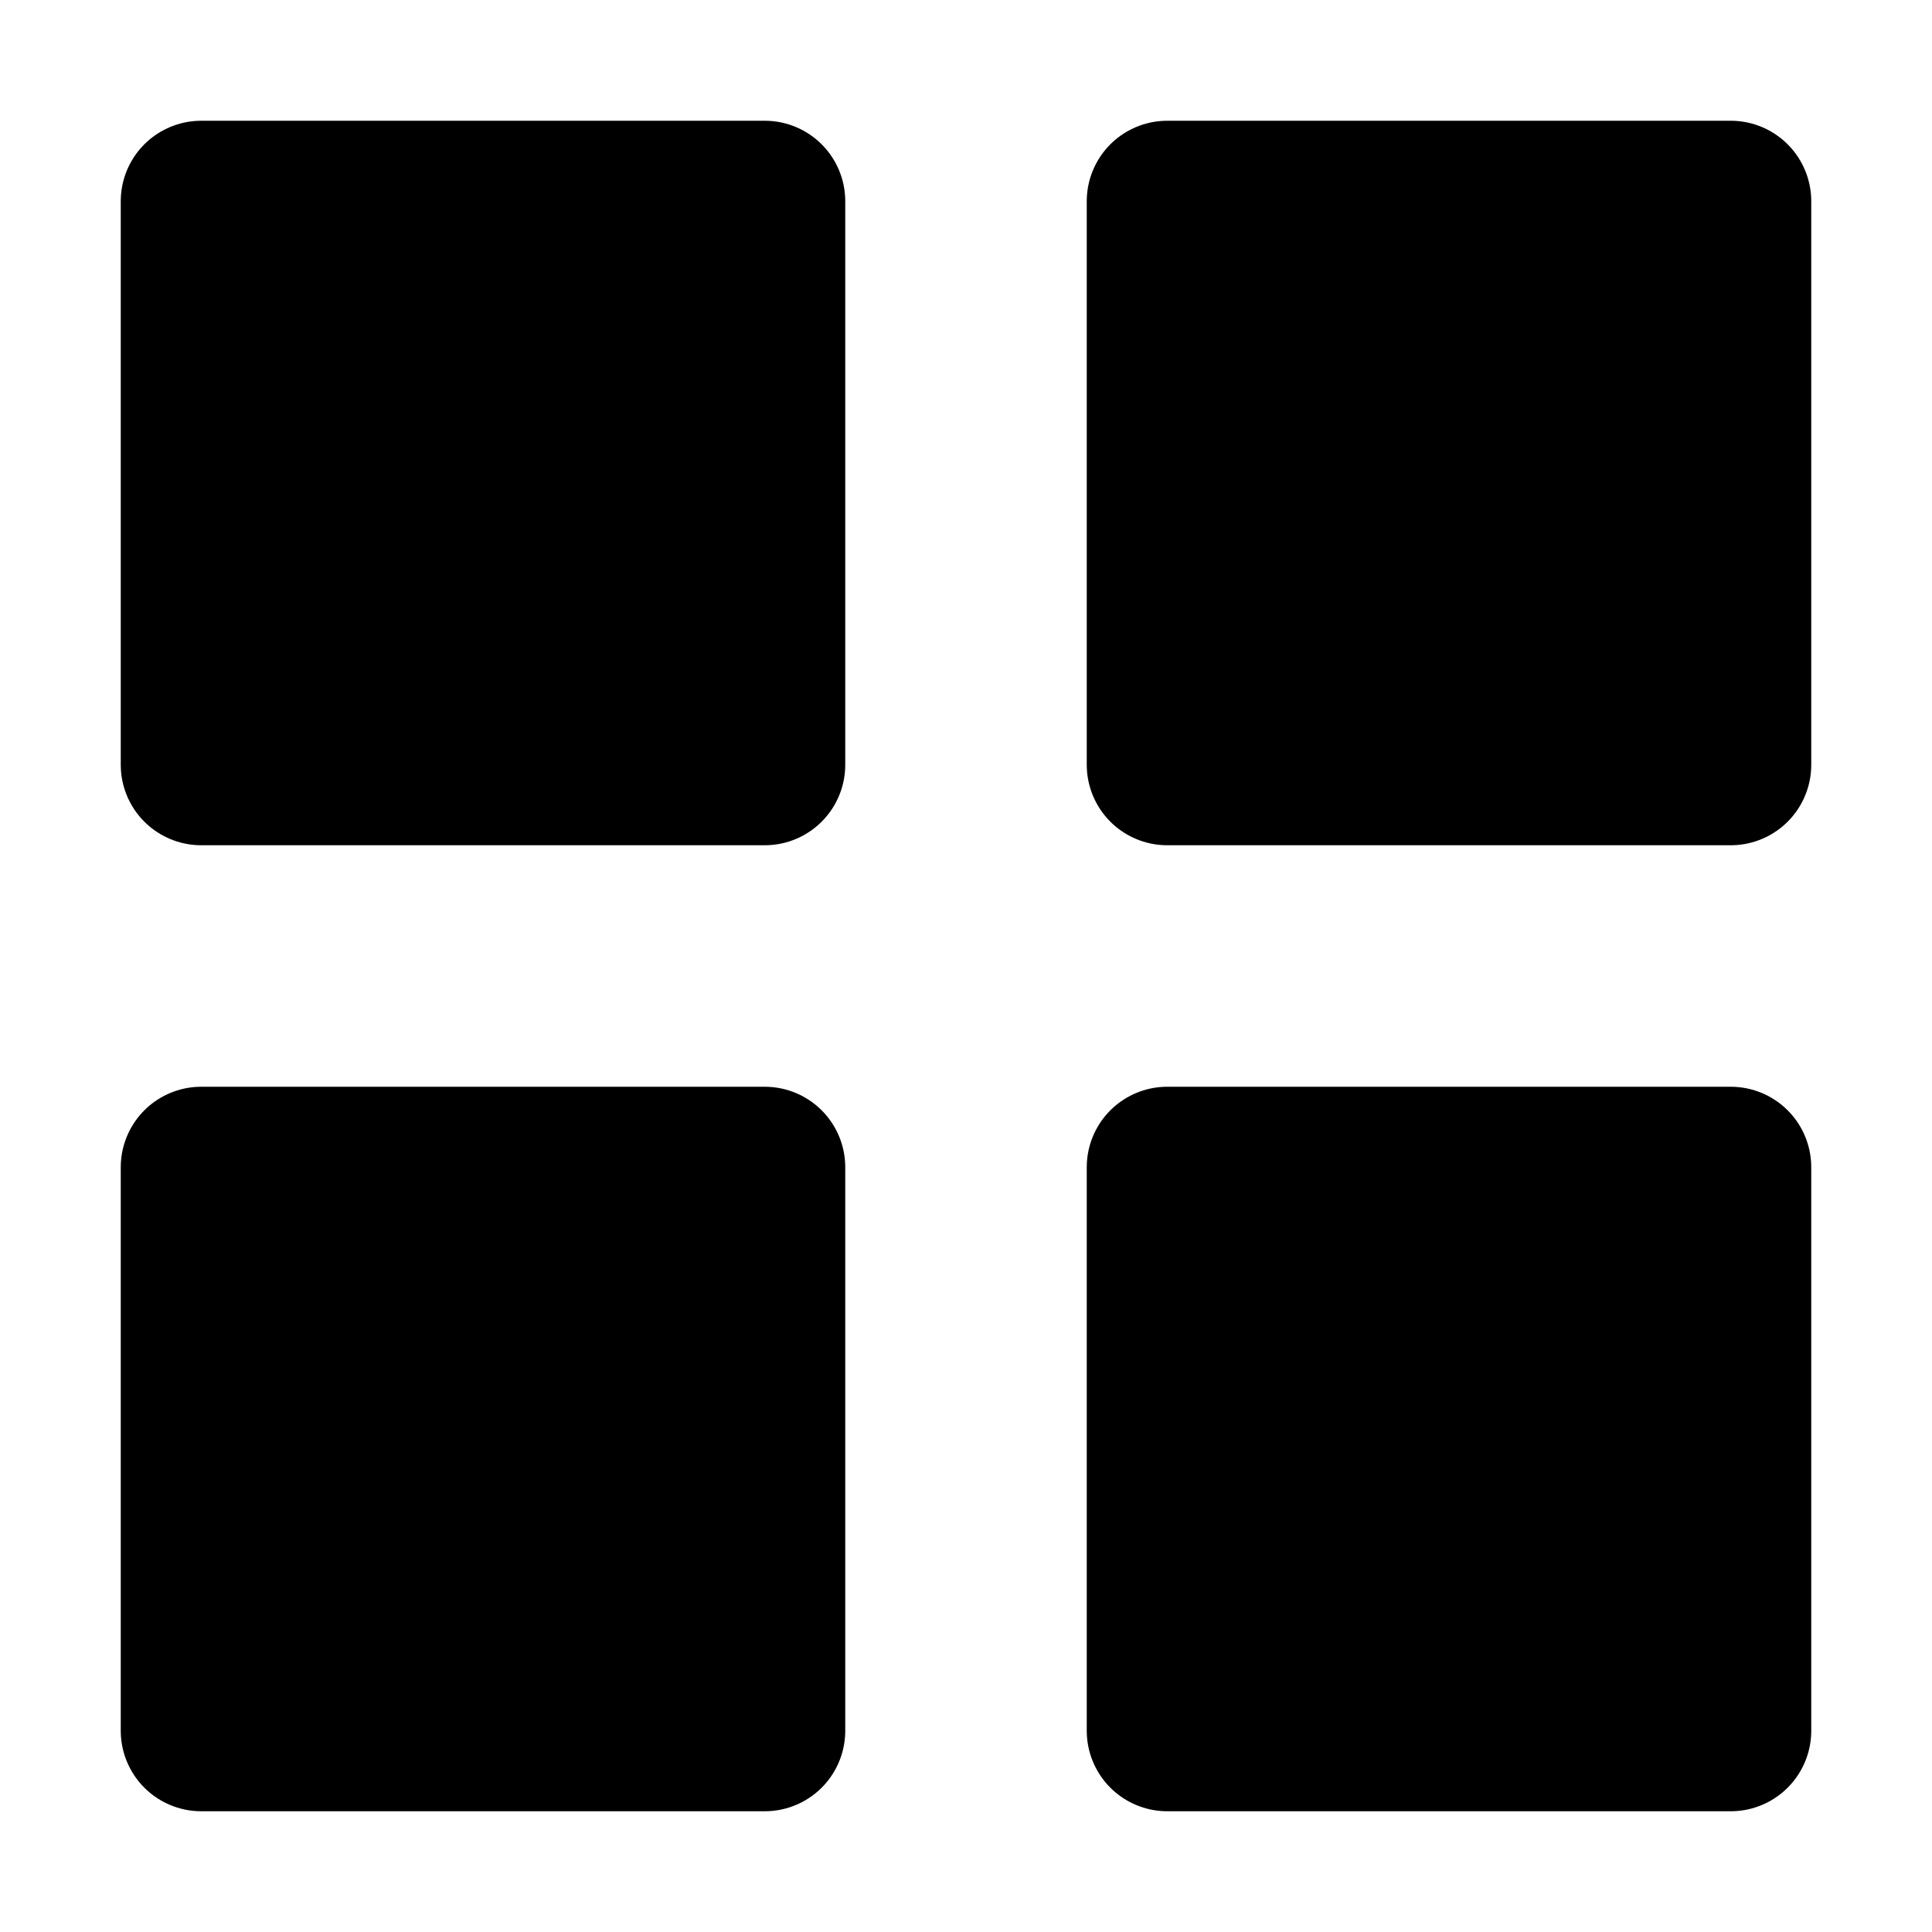
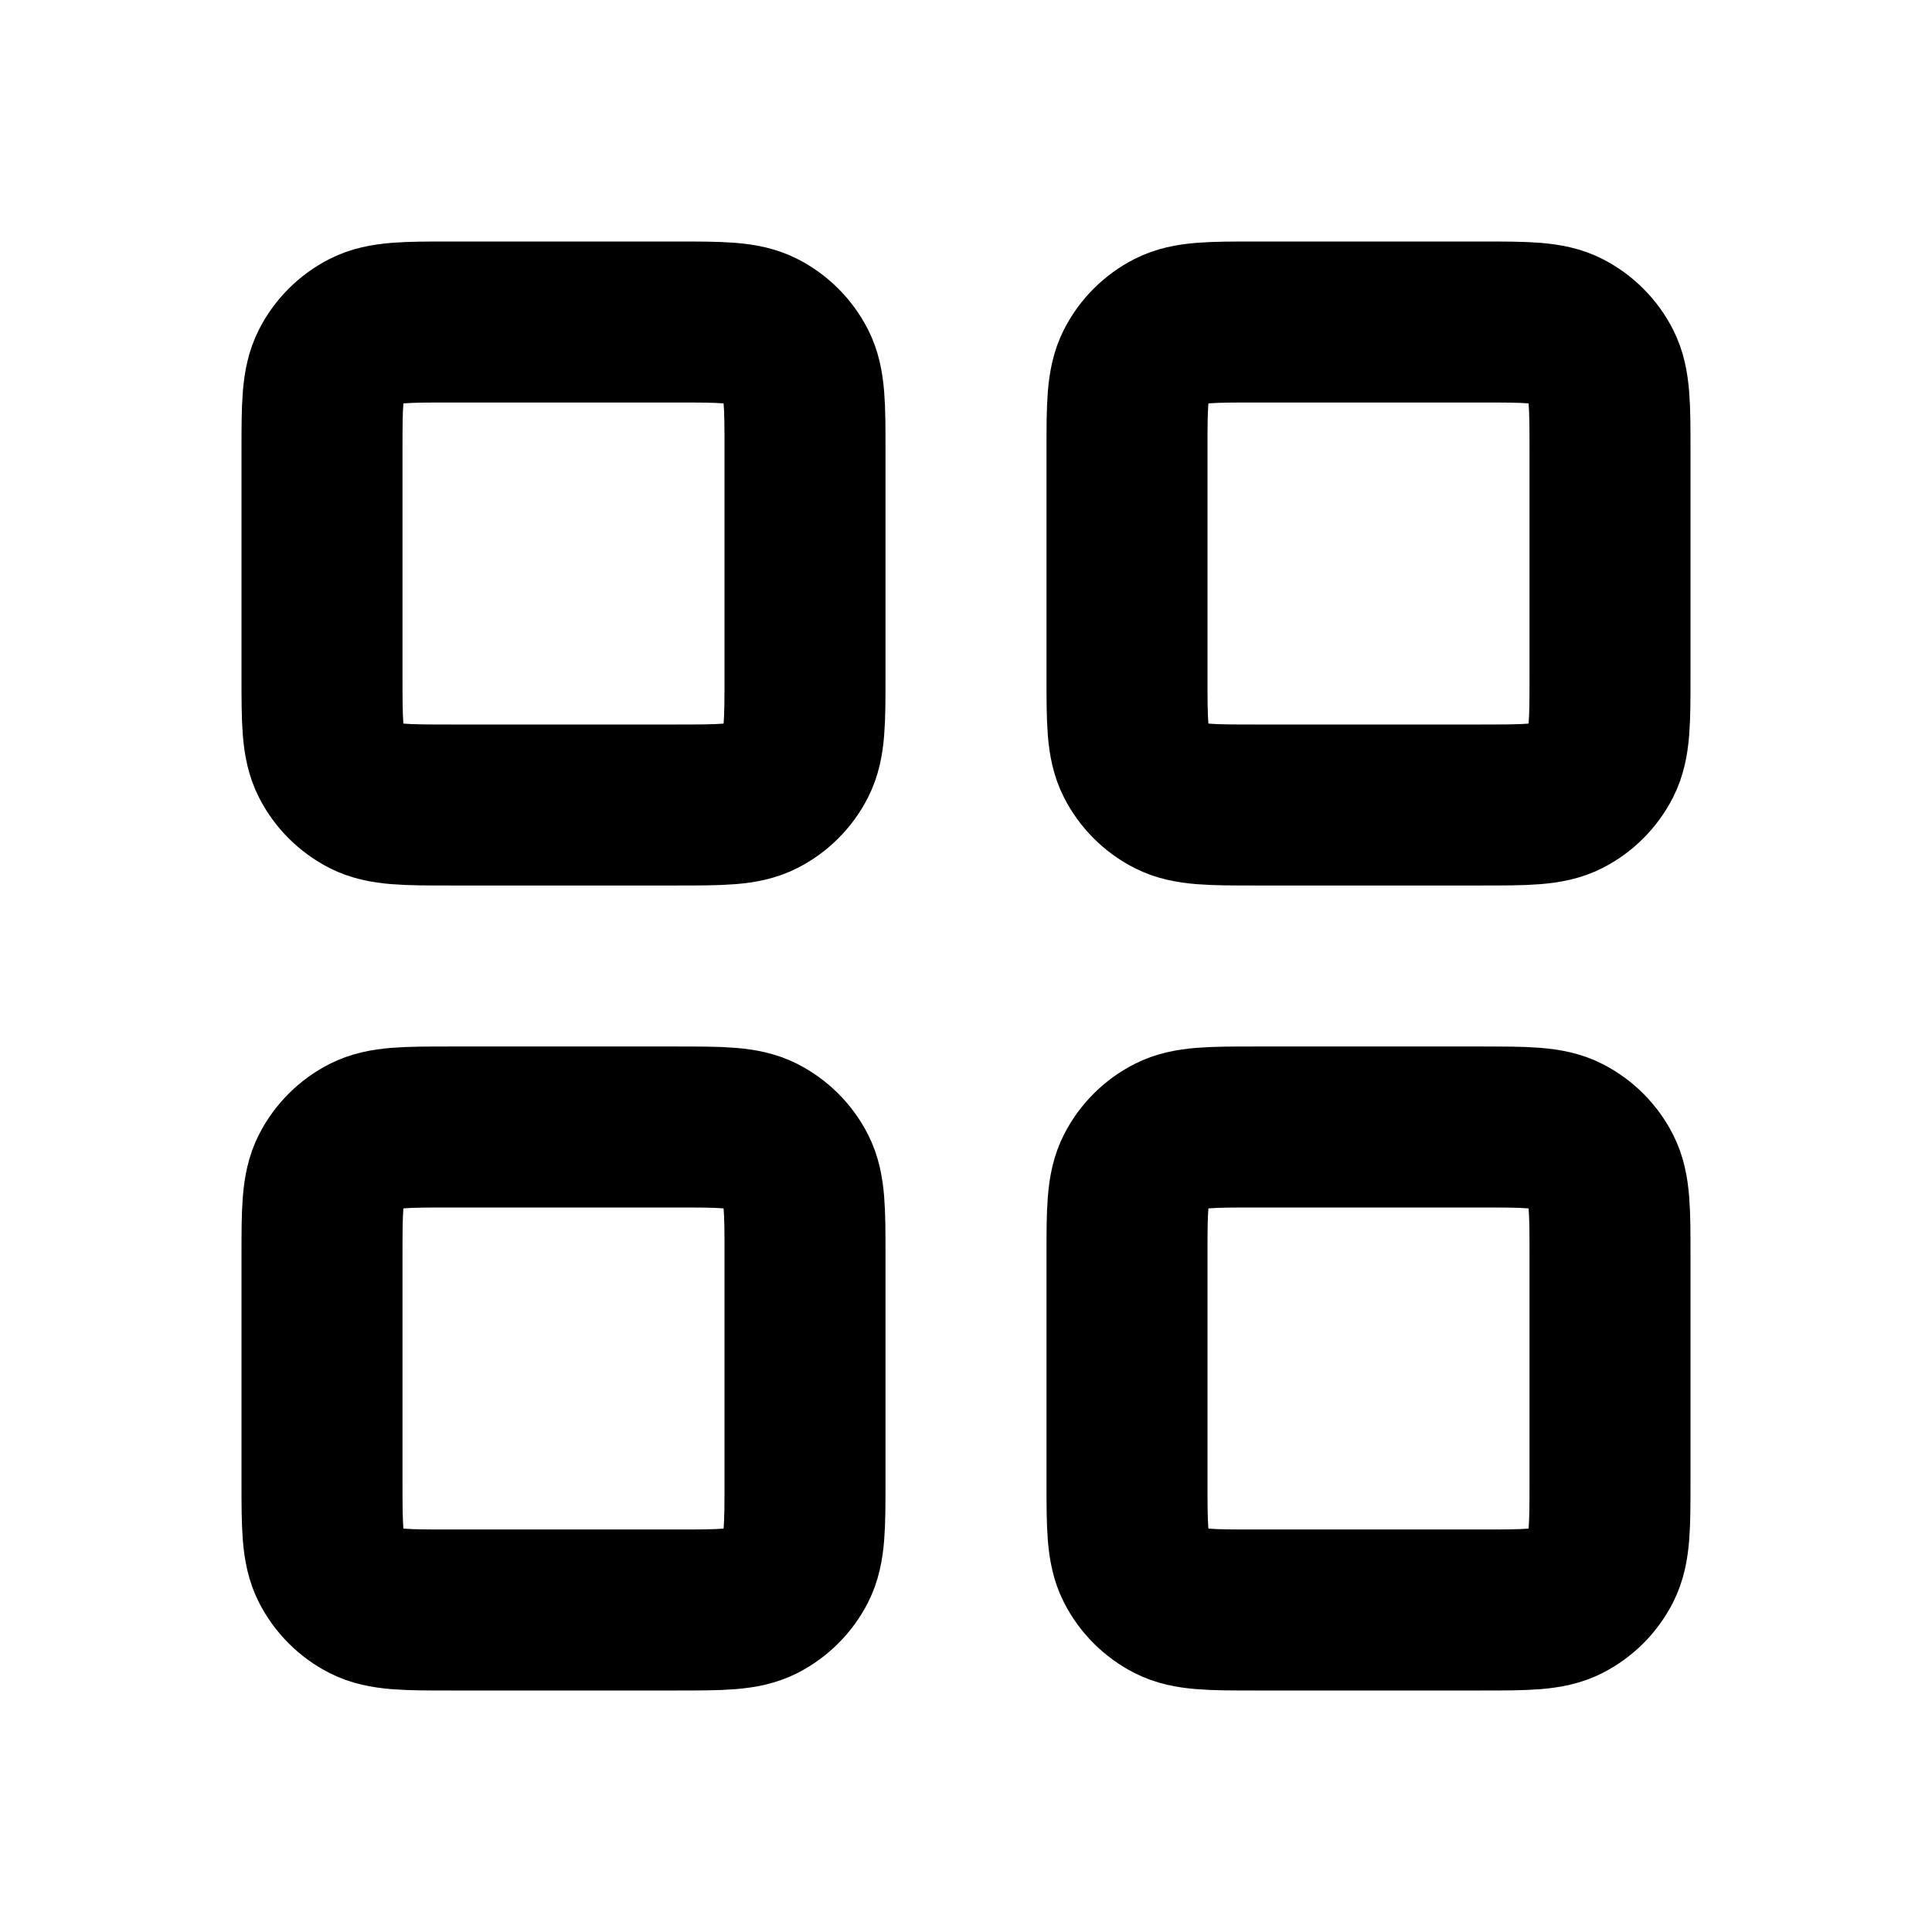
- <svg xmlns="http://www.w3.org/2000/svg" width="800px" height="800px" viewBox="0 0 24 24">
-   <rect height="7" stroke="currentcolor" stroke-linecap="round" stroke-linejoin="round" stroke-width="2" width="7" x="14.5" y="2.5" />
-   <rect height="7" stroke="currentcolor" stroke-linecap="round" stroke-linejoin="round" stroke-width="2" width="7" x="14.5" y="14.5" />
-   <rect height="7" stroke="currentcolor" stroke-linecap="round" stroke-linejoin="round" stroke-width="2" width="7" x="2.5" y="2.5" />
-   <rect height="7" stroke="currentcolor" stroke-linecap="round" stroke-linejoin="round" stroke-width="2" width="7" x="2.5" y="14.5" />
+ <svg xmlns="http://www.w3.org/2000/svg" width="800px" height="800px" viewBox="0 0 24 24" fill="none">
+   <path d="M14 5.6C14 5.04 14 4.76 14.109 4.546C14.205 4.358 14.358 4.205 14.546 4.109C14.76 4 15.04 4 15.6 4H18.4C18.96 4 19.24 4 19.454 4.109C19.642 4.205 19.795 4.358 19.891 4.546C20 4.76 20 5.04 20 5.6V8.4C20 8.96 20 9.24 19.891 9.454C19.795 9.642 19.642 9.795 19.454 9.891C19.24 10 18.96 10 18.4 10H15.6C15.04 10 14.76 10 14.546 9.891C14.358 9.795 14.205 9.642 14.109 9.454C14 9.24 14 8.96 14 8.4V5.6Z" stroke="currentcolor" stroke-width="2" stroke-linecap="round" stroke-linejoin="round" />
+   <path d="M4 5.6C4 5.04 4 4.76 4.109 4.546C4.205 4.358 4.358 4.205 4.546 4.109C4.76 4 5.04 4 5.6 4H8.4C8.96 4 9.24 4 9.454 4.109C9.642 4.205 9.795 4.358 9.891 4.546C10 4.76 10 5.04 10 5.6V8.4C10 8.96 10 9.24 9.891 9.454C9.795 9.642 9.642 9.795 9.454 9.891C9.24 10 8.96 10 8.4 10H5.6C5.04 10 4.76 10 4.546 9.891C4.358 9.795 4.205 9.642 4.109 9.454C4 9.24 4 8.96 4 8.4V5.6Z" stroke="currentcolor" stroke-width="2" stroke-linecap="round" stroke-linejoin="round" />
+   <path d="M4 15.6C4 15.04 4 14.76 4.109 14.546C4.205 14.358 4.358 14.205 4.546 14.109C4.76 14 5.04 14 5.6 14H8.4C8.96 14 9.24 14 9.454 14.109C9.642 14.205 9.795 14.358 9.891 14.546C10 14.76 10 15.04 10 15.6V18.4C10 18.96 10 19.24 9.891 19.454C9.795 19.642 9.642 19.795 9.454 19.891C9.24 20 8.96 20 8.4 20H5.6C5.04 20 4.76 20 4.546 19.891C4.358 19.795 4.205 19.642 4.109 19.454C4 19.24 4 18.96 4 18.4V15.6Z" stroke="currentcolor" stroke-width="2" stroke-linecap="round" stroke-linejoin="round" />
+   <path d="M14 15.6C14 15.04 14 14.76 14.109 14.546C14.205 14.358 14.358 14.205 14.546 14.109C14.76 14 15.04 14 15.6 14H18.4C18.96 14 19.24 14 19.454 14.109C19.642 14.205 19.795 14.358 19.891 14.546C20 14.76 20 15.04 20 15.6V18.4C20 18.96 20 19.24 19.891 19.454C19.795 19.642 19.642 19.795 19.454 19.891C19.24 20 18.96 20 18.4 20H15.6C15.04 20 14.76 20 14.546 19.891C14.358 19.795 14.205 19.642 14.109 19.454C14 19.24 14 18.96 14 18.4V15.6Z" stroke="currentcolor" stroke-width="2" stroke-linecap="round" stroke-linejoin="round" />
</svg>
